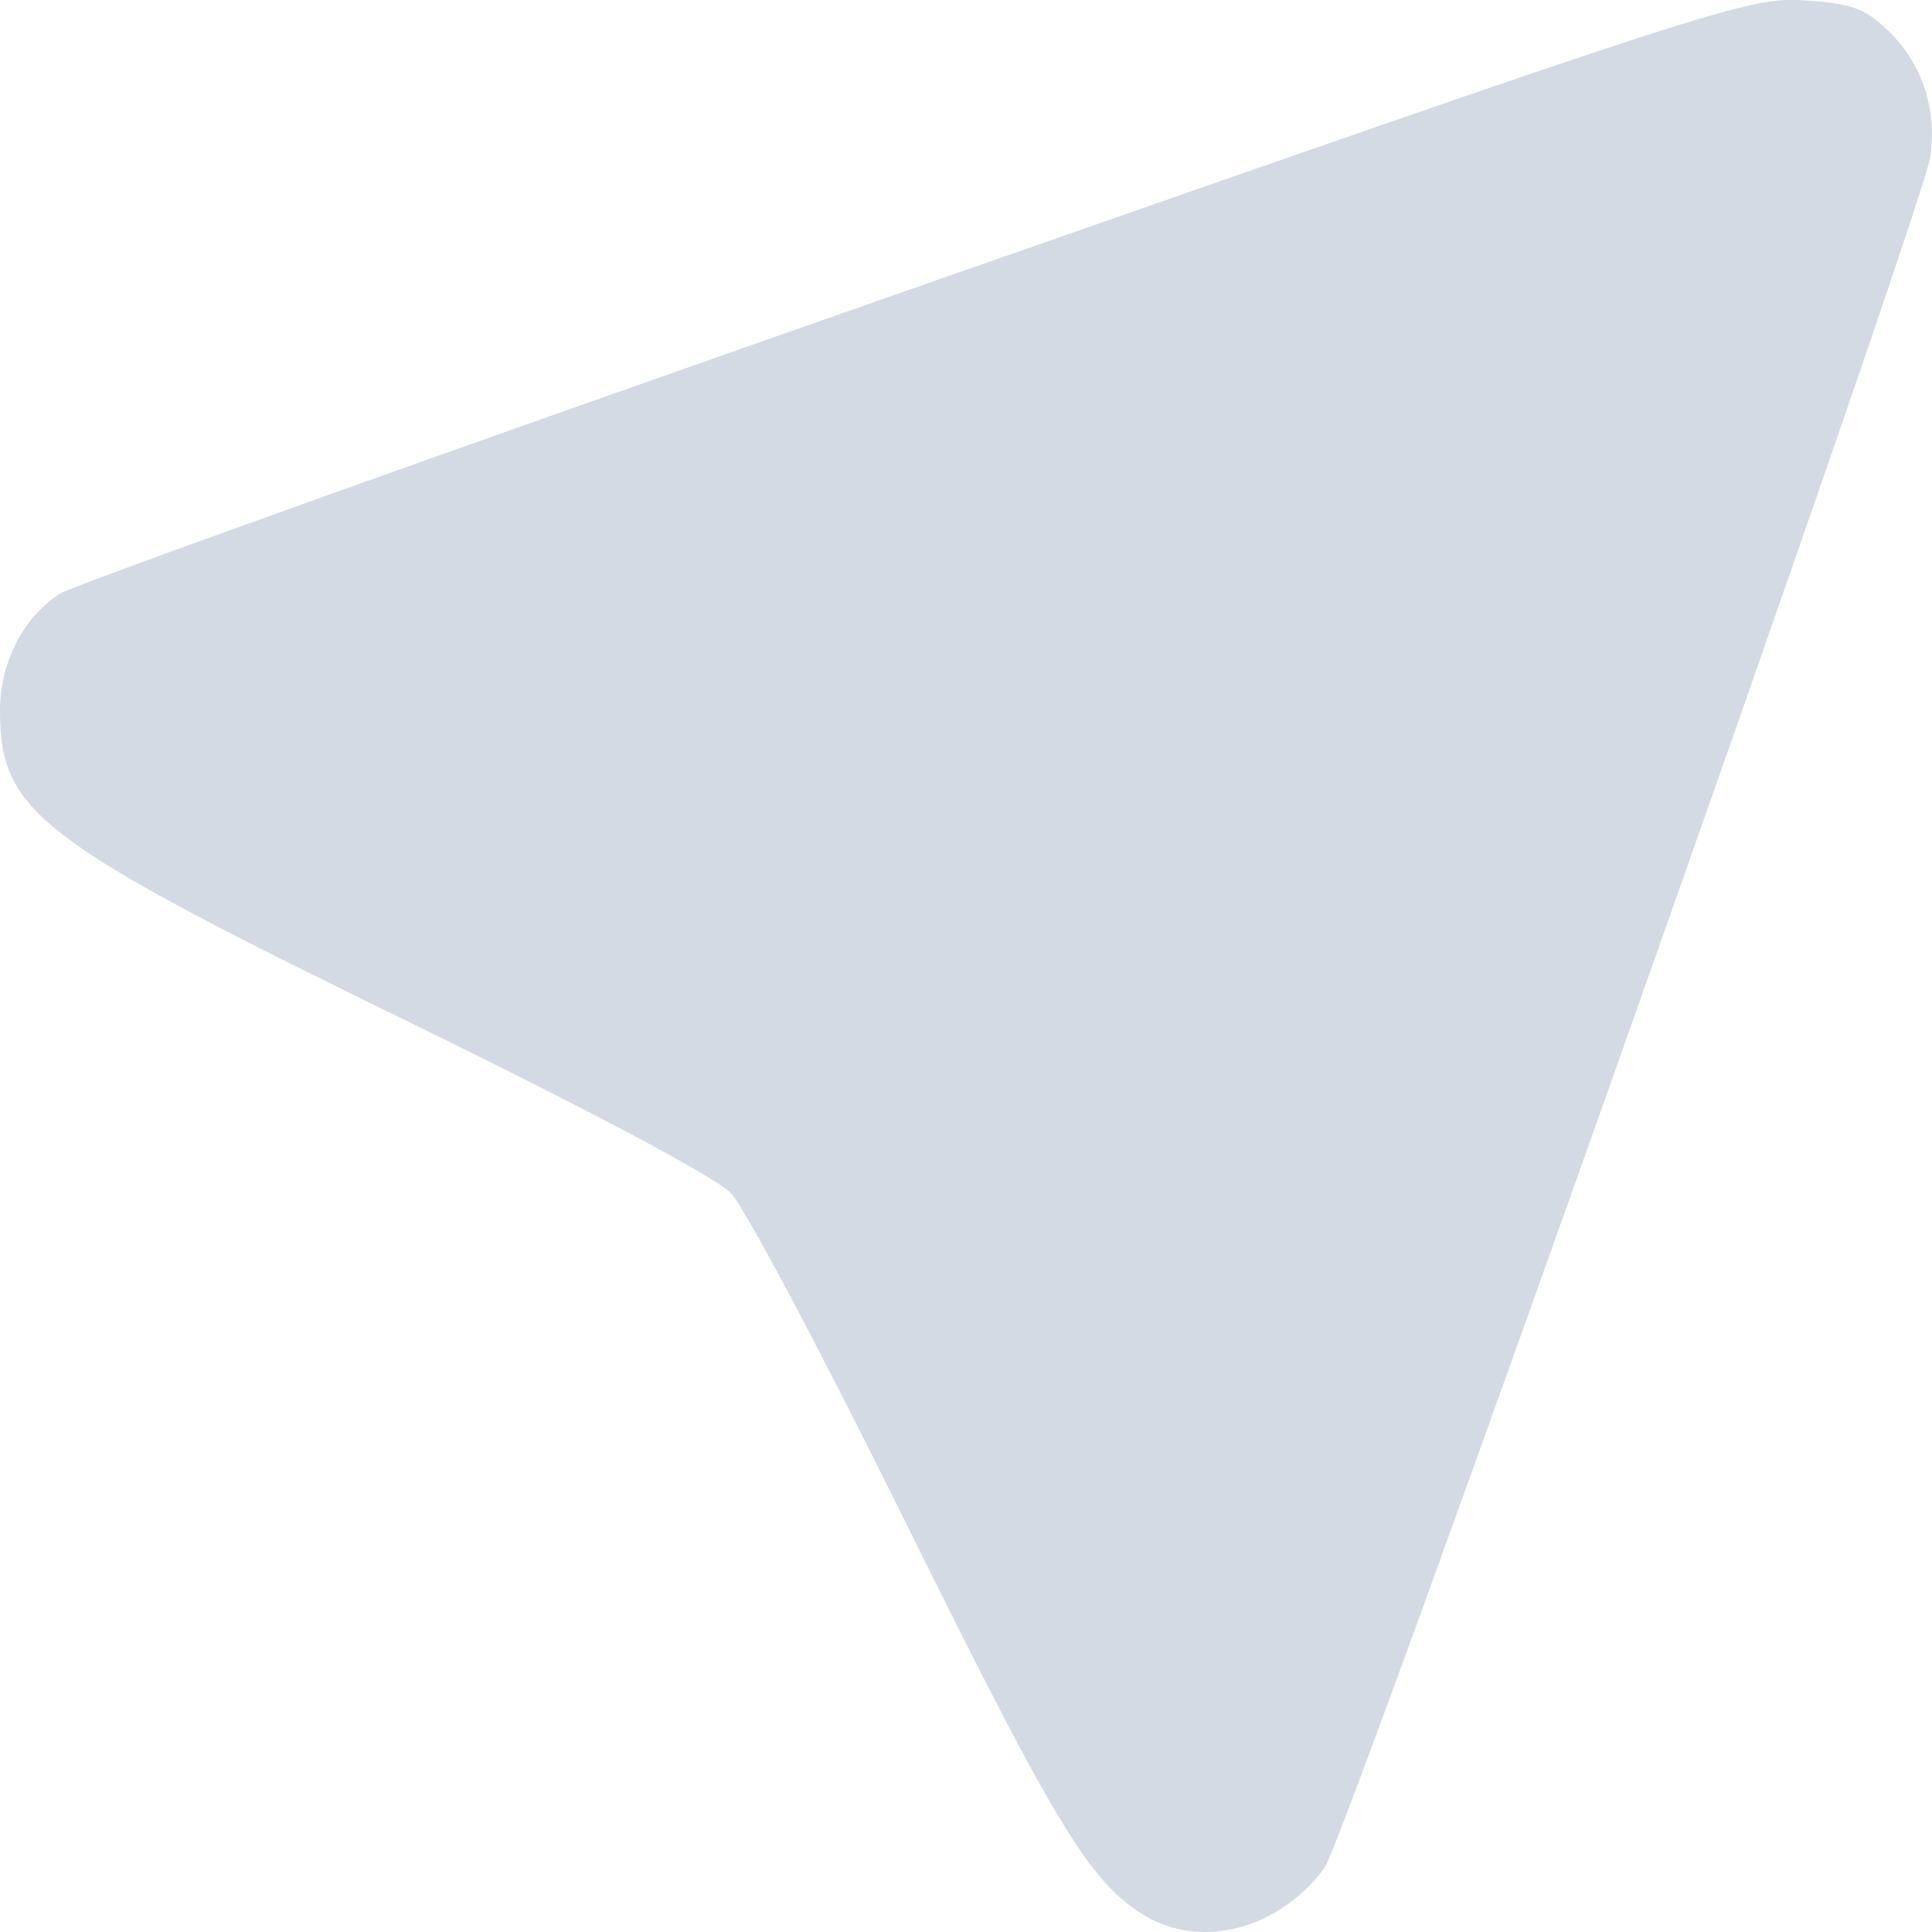
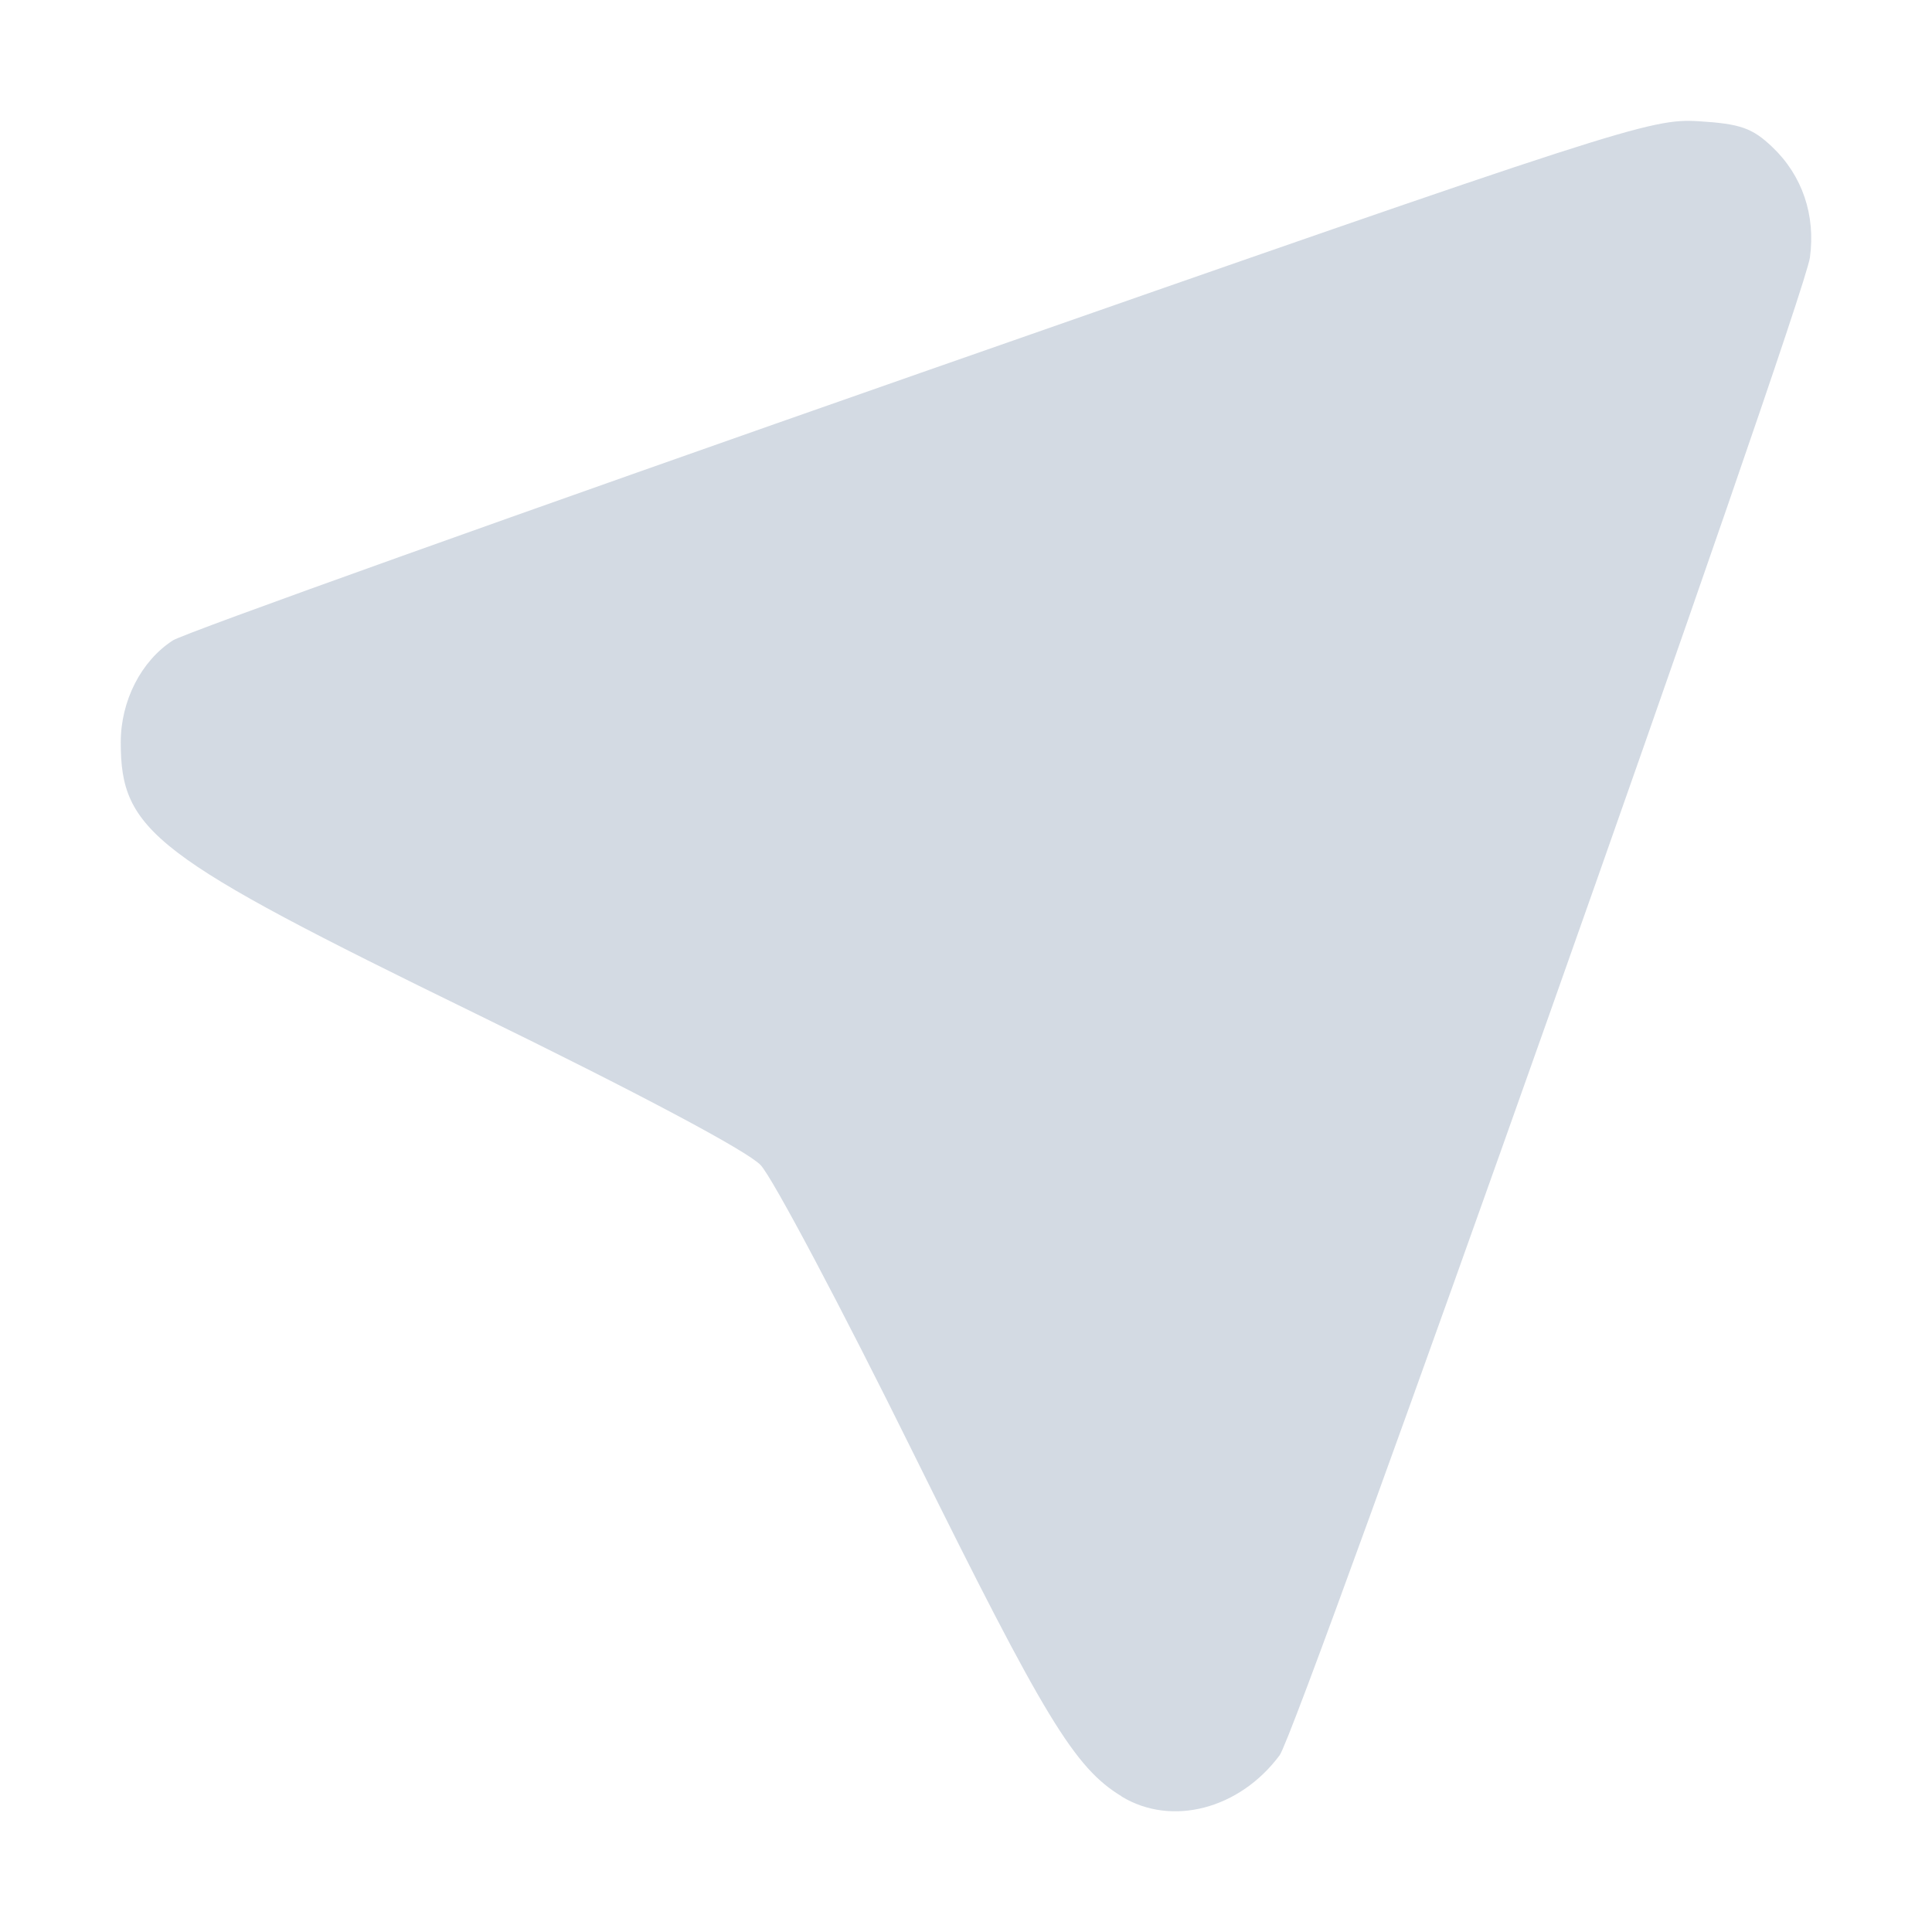
- <svg xmlns="http://www.w3.org/2000/svg" width="16" height="16" version="1">
-   <defs>
+ <svg xmlns="http://www.w3.org/2000/svg" width="16" height="16" version="1" id="svg2">
+   <defs id="defs4">
    <style id="current-color-scheme" type="text/css">
   .ColorScheme-Text { color:#d3dae3; } .ColorScheme-Highlight { color:#5294e2; }
  </style>
  </defs>
-   <g>
-     <path style="fill:currentColor" class="ColorScheme-Text" d="M 9.473,15.859 C 9.027,15.589 8.743,15.121 7.505,12.618 6.821,11.233 6.168,10.002 6.056,9.884 5.931,9.751 4.898,9.202 3.356,8.449 0.309,6.962 -1e-4,6.726 -1e-4,5.883 -1e-4,5.49 0.192,5.113 0.493,4.918 0.596,4.85 3.782,3.711 7.572,2.385 14.232,0.056 14.479,-0.025 14.934,0.003 15.328,0.027 15.442,0.067 15.631,0.248 15.915,0.518 16.042,0.893 15.987,1.294 15.928,1.725 11.146,15.231 10.968,15.47 10.589,15.98 9.946,16.148 9.472,15.86 Z" />
+   <g id="g7" transform="matrix(0.875019,0,0,0.8749741,1.000088,1.000561)">
+     <path style="color:#d3dae3;fill:currentColor" class="ColorScheme-Text" d="M 9.473,15.859 C 9.027,15.589 8.743,15.121 7.505,12.618 6.821,11.233 6.168,10.002 6.056,9.884 5.931,9.751 4.898,9.202 3.356,8.449 0.309,6.962 -1e-4,6.726 -1e-4,5.883 -1e-4,5.49 0.192,5.113 0.493,4.918 0.596,4.85 3.782,3.711 7.572,2.385 c 6.66,-2.329 6.907,-2.409 7.362,-2.381 0.394,0.024 0.508,0.064 0.697,0.244 0.284,0.27 0.411,0.645 0.356,1.046 -0.059,0.431 -4.841,13.937 -5.019,14.176 -0.379,0.51 -1.022,0.678 -1.496,0.39 z" id="path9" />
  </g>
</svg>
